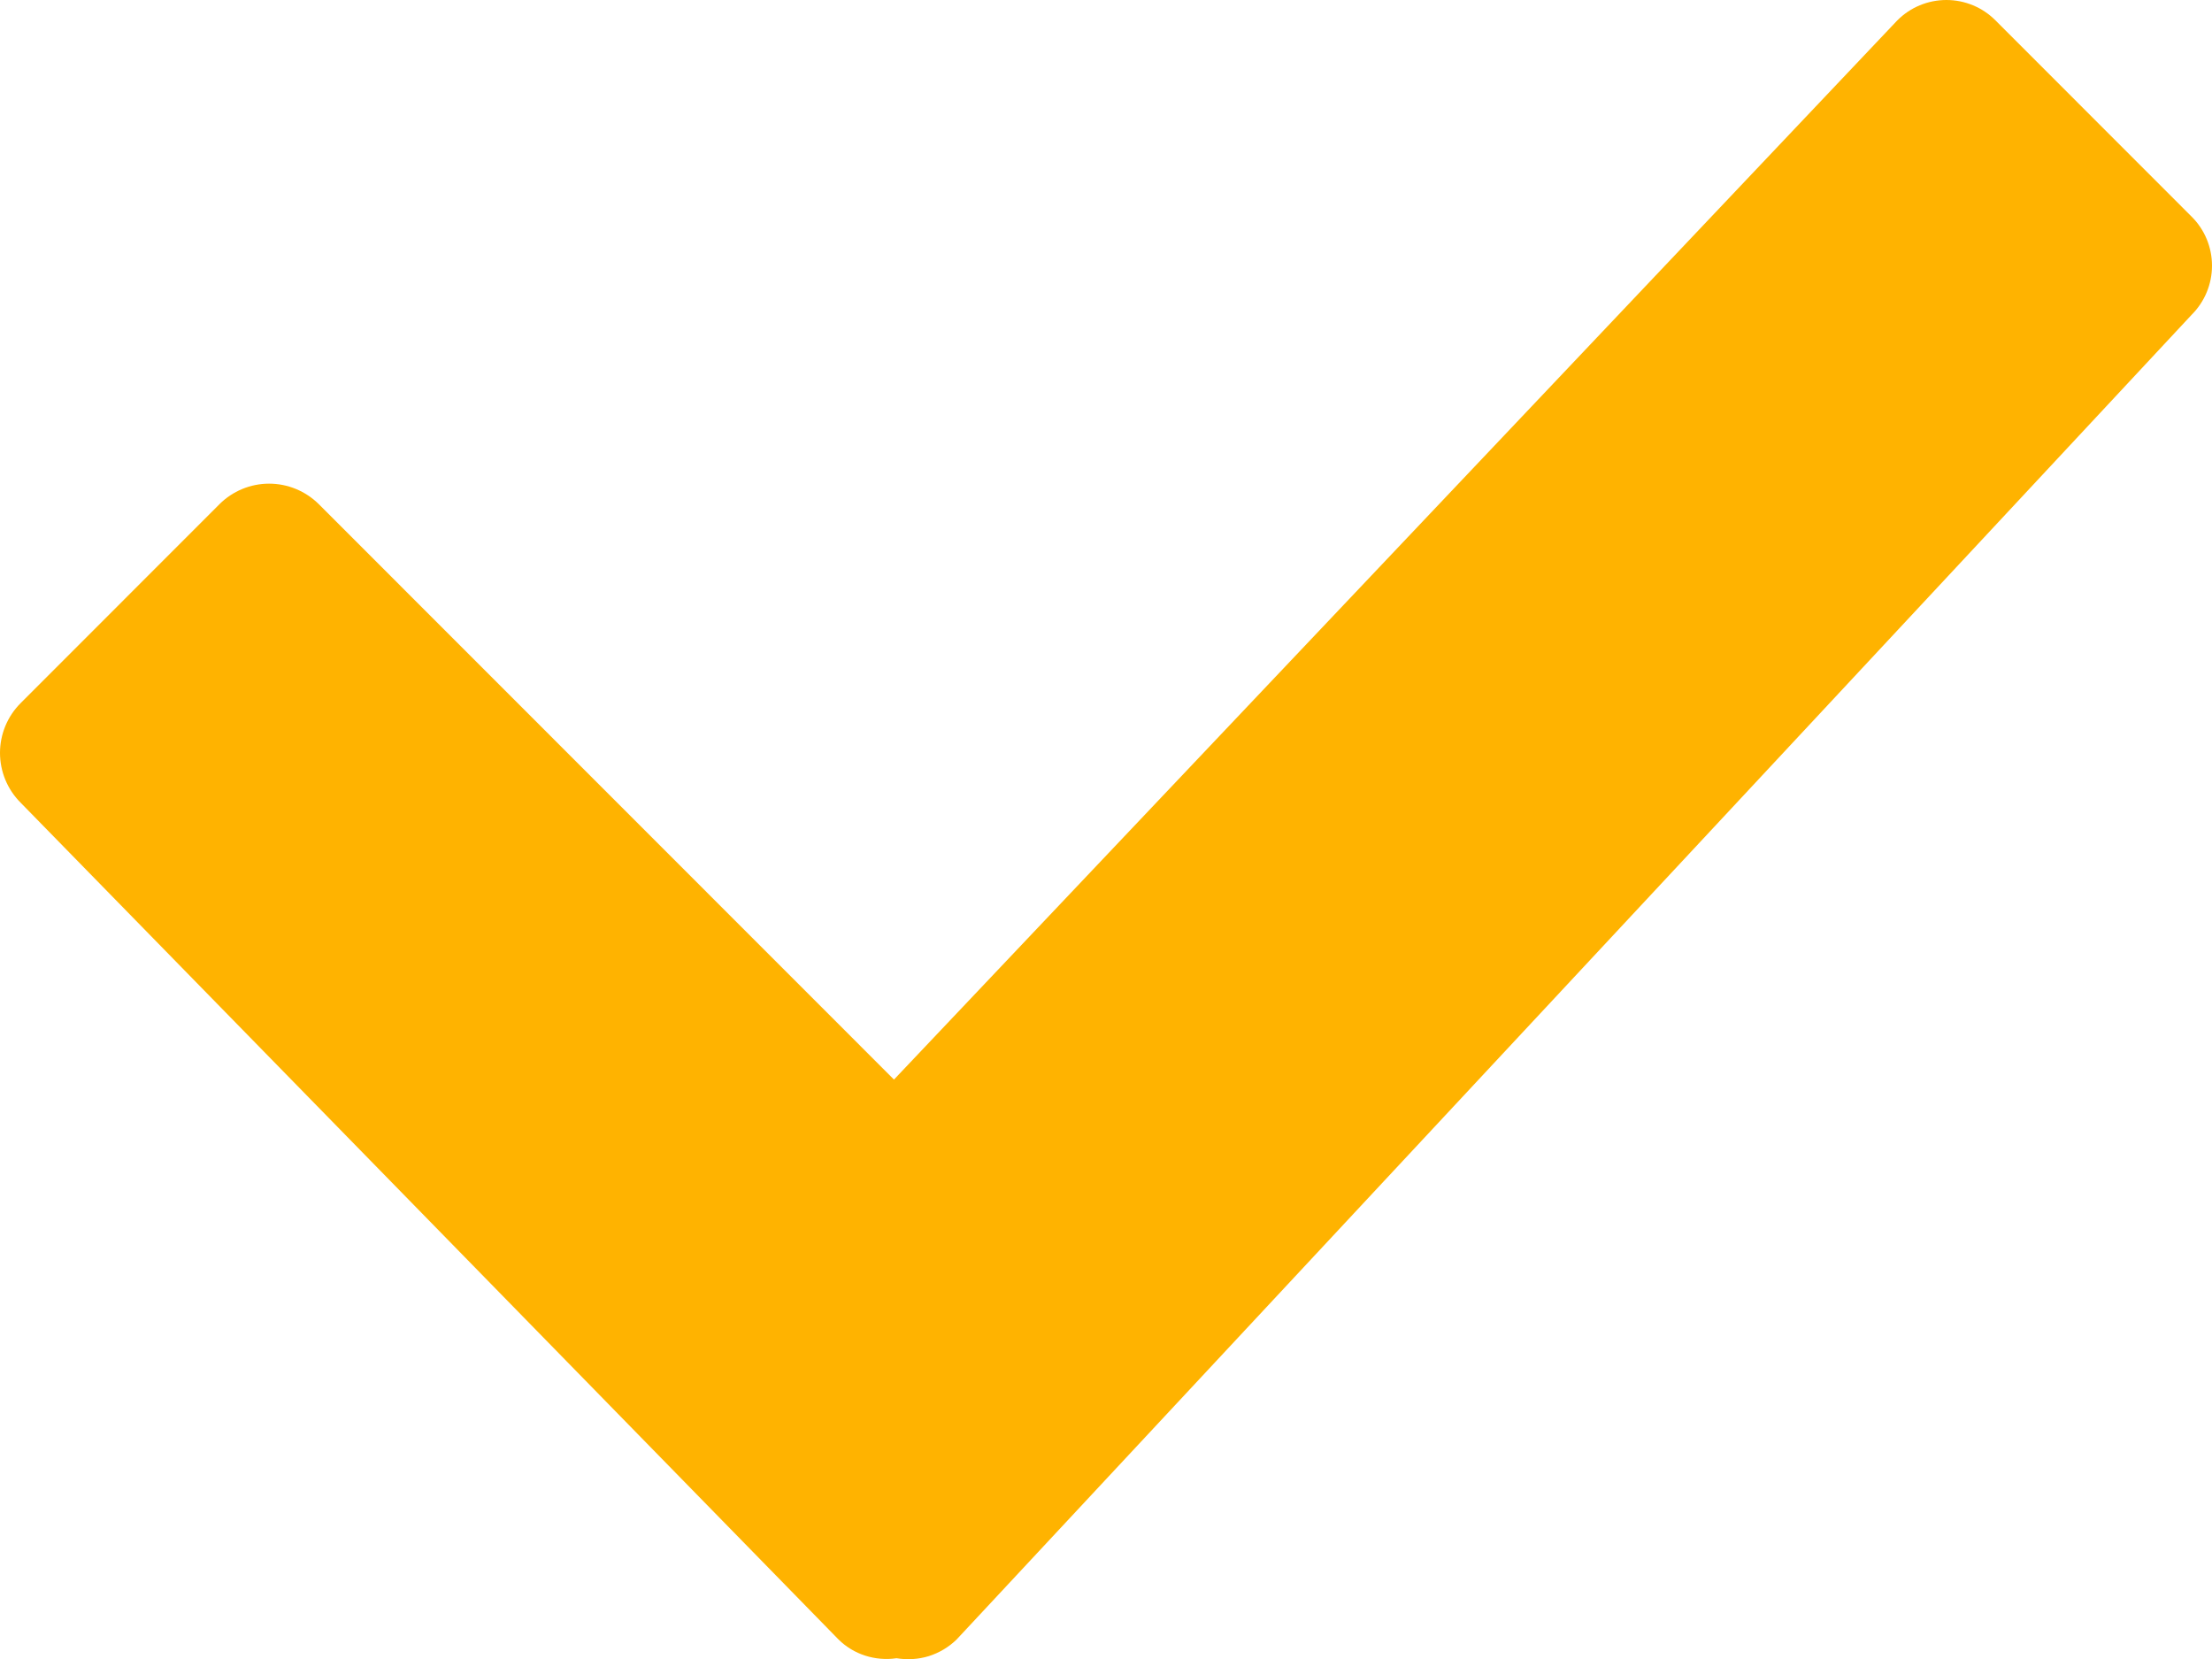
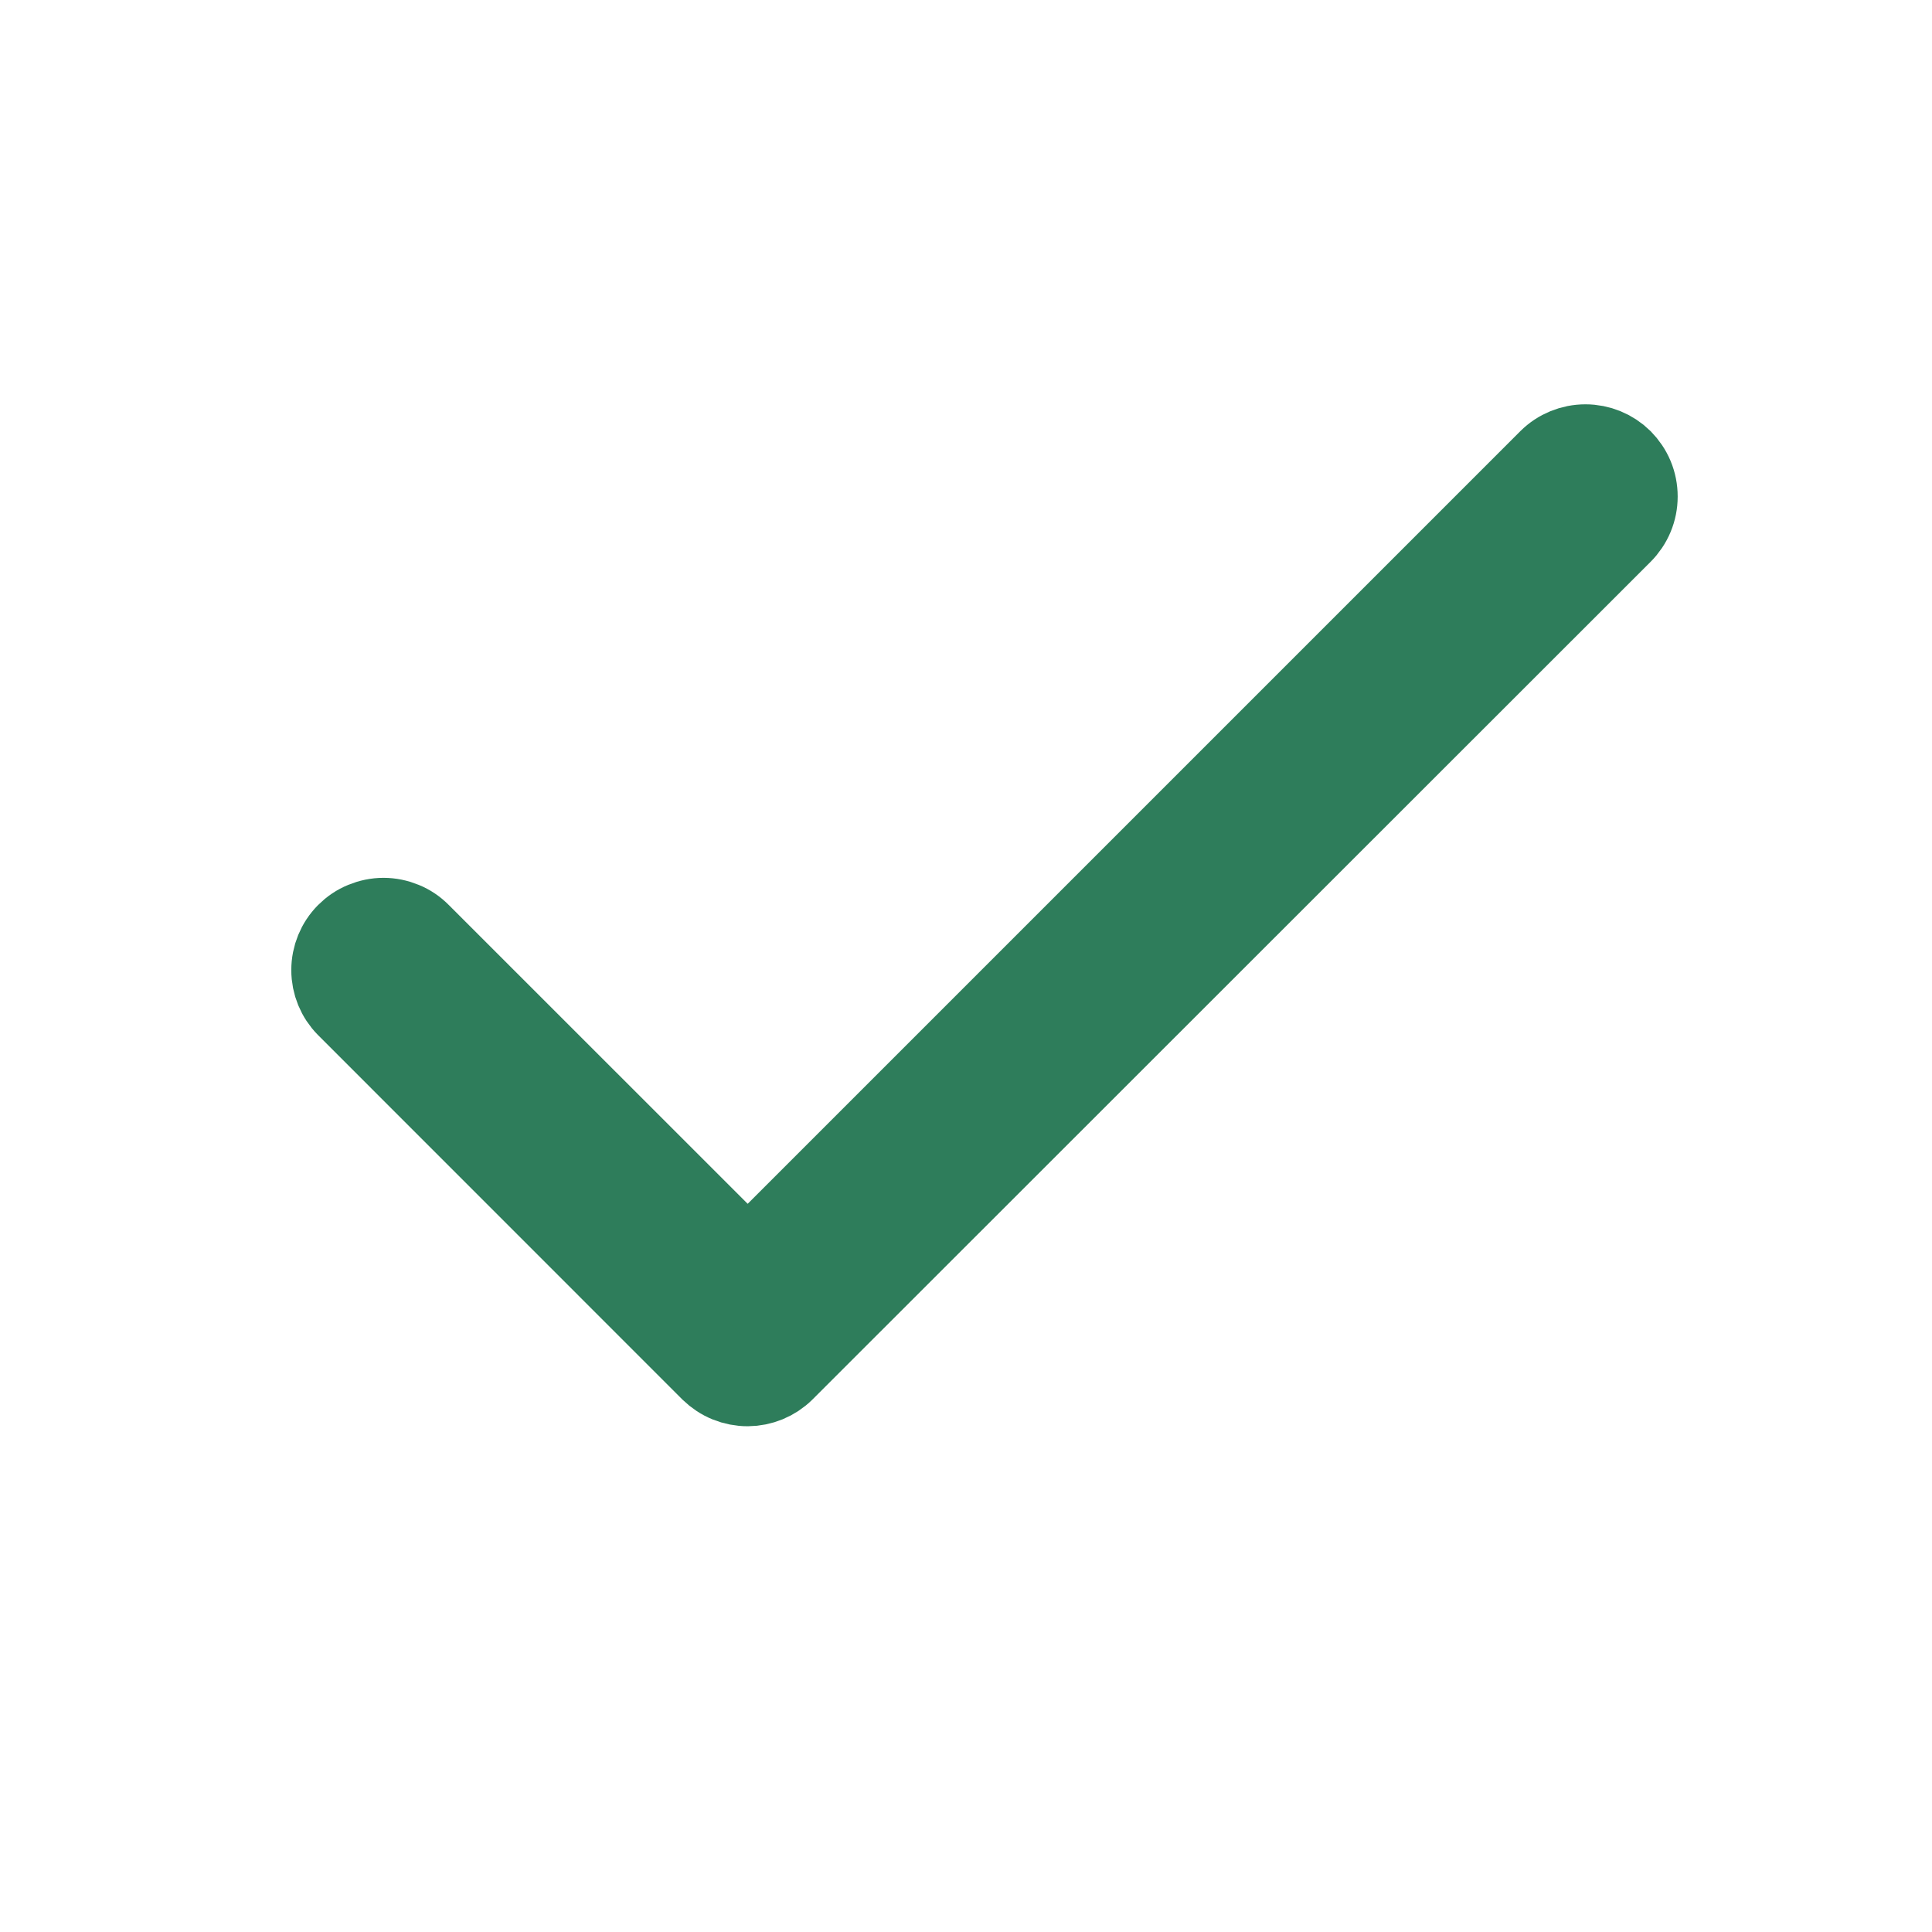
- <svg xmlns="http://www.w3.org/2000/svg" width="20" height="15" viewBox="0 0 20 15" fill="none">
-   <path d="M19.816 1.959L18.042 0.184C17.984 0.126 17.915 0.079 17.839 0.048C17.762 0.016 17.681 0 17.599 0C17.516 0 17.434 0.016 17.358 0.048C17.282 0.079 17.213 0.126 17.155 0.184L8.083 9.761L2.883 4.559C2.763 4.44 2.602 4.373 2.433 4.373C2.265 4.373 2.103 4.44 1.984 4.559L0.186 6.358C0.067 6.477 0 6.639 0 6.807C0 6.976 0.067 7.138 0.186 7.257L7.582 14.824C7.65 14.891 7.733 14.941 7.824 14.97C7.915 14.999 8.012 15.007 8.106 14.993C8.204 15.009 8.304 15.003 8.398 14.974C8.492 14.944 8.578 14.893 8.649 14.824L19.816 2.846C19.934 2.728 20 2.569 20 2.402C20 2.236 19.934 2.076 19.816 1.959Z" fill="#FFB300" />
+ <svg xmlns="http://www.w3.org/2000/svg" width="22" height="22" viewBox="0 0 22 22" fill="none">
+   <path d="M8.514 15.741C8.442 15.741 8.37 15.727 8.303 15.7C8.236 15.673 8.175 15.632 8.123 15.582L3.976 11.434C3.874 11.331 3.817 11.192 3.817 11.047C3.817 10.901 3.874 10.762 3.976 10.659C4.028 10.607 4.088 10.566 4.155 10.539C4.223 10.511 4.294 10.496 4.367 10.496C4.44 10.496 4.511 10.511 4.579 10.539C4.646 10.566 4.706 10.607 4.757 10.659L8.514 14.415L17.666 5.263C17.769 5.161 17.908 5.104 18.054 5.104C18.199 5.104 18.338 5.161 18.442 5.263C18.493 5.315 18.534 5.375 18.562 5.442C18.59 5.509 18.604 5.581 18.604 5.654C18.604 5.727 18.59 5.798 18.562 5.865C18.534 5.932 18.493 5.993 18.442 6.044L8.899 15.582C8.797 15.683 8.658 15.74 8.514 15.741Z" fill="#2E7D5B" stroke="#2E7D5B" />
</svg>
